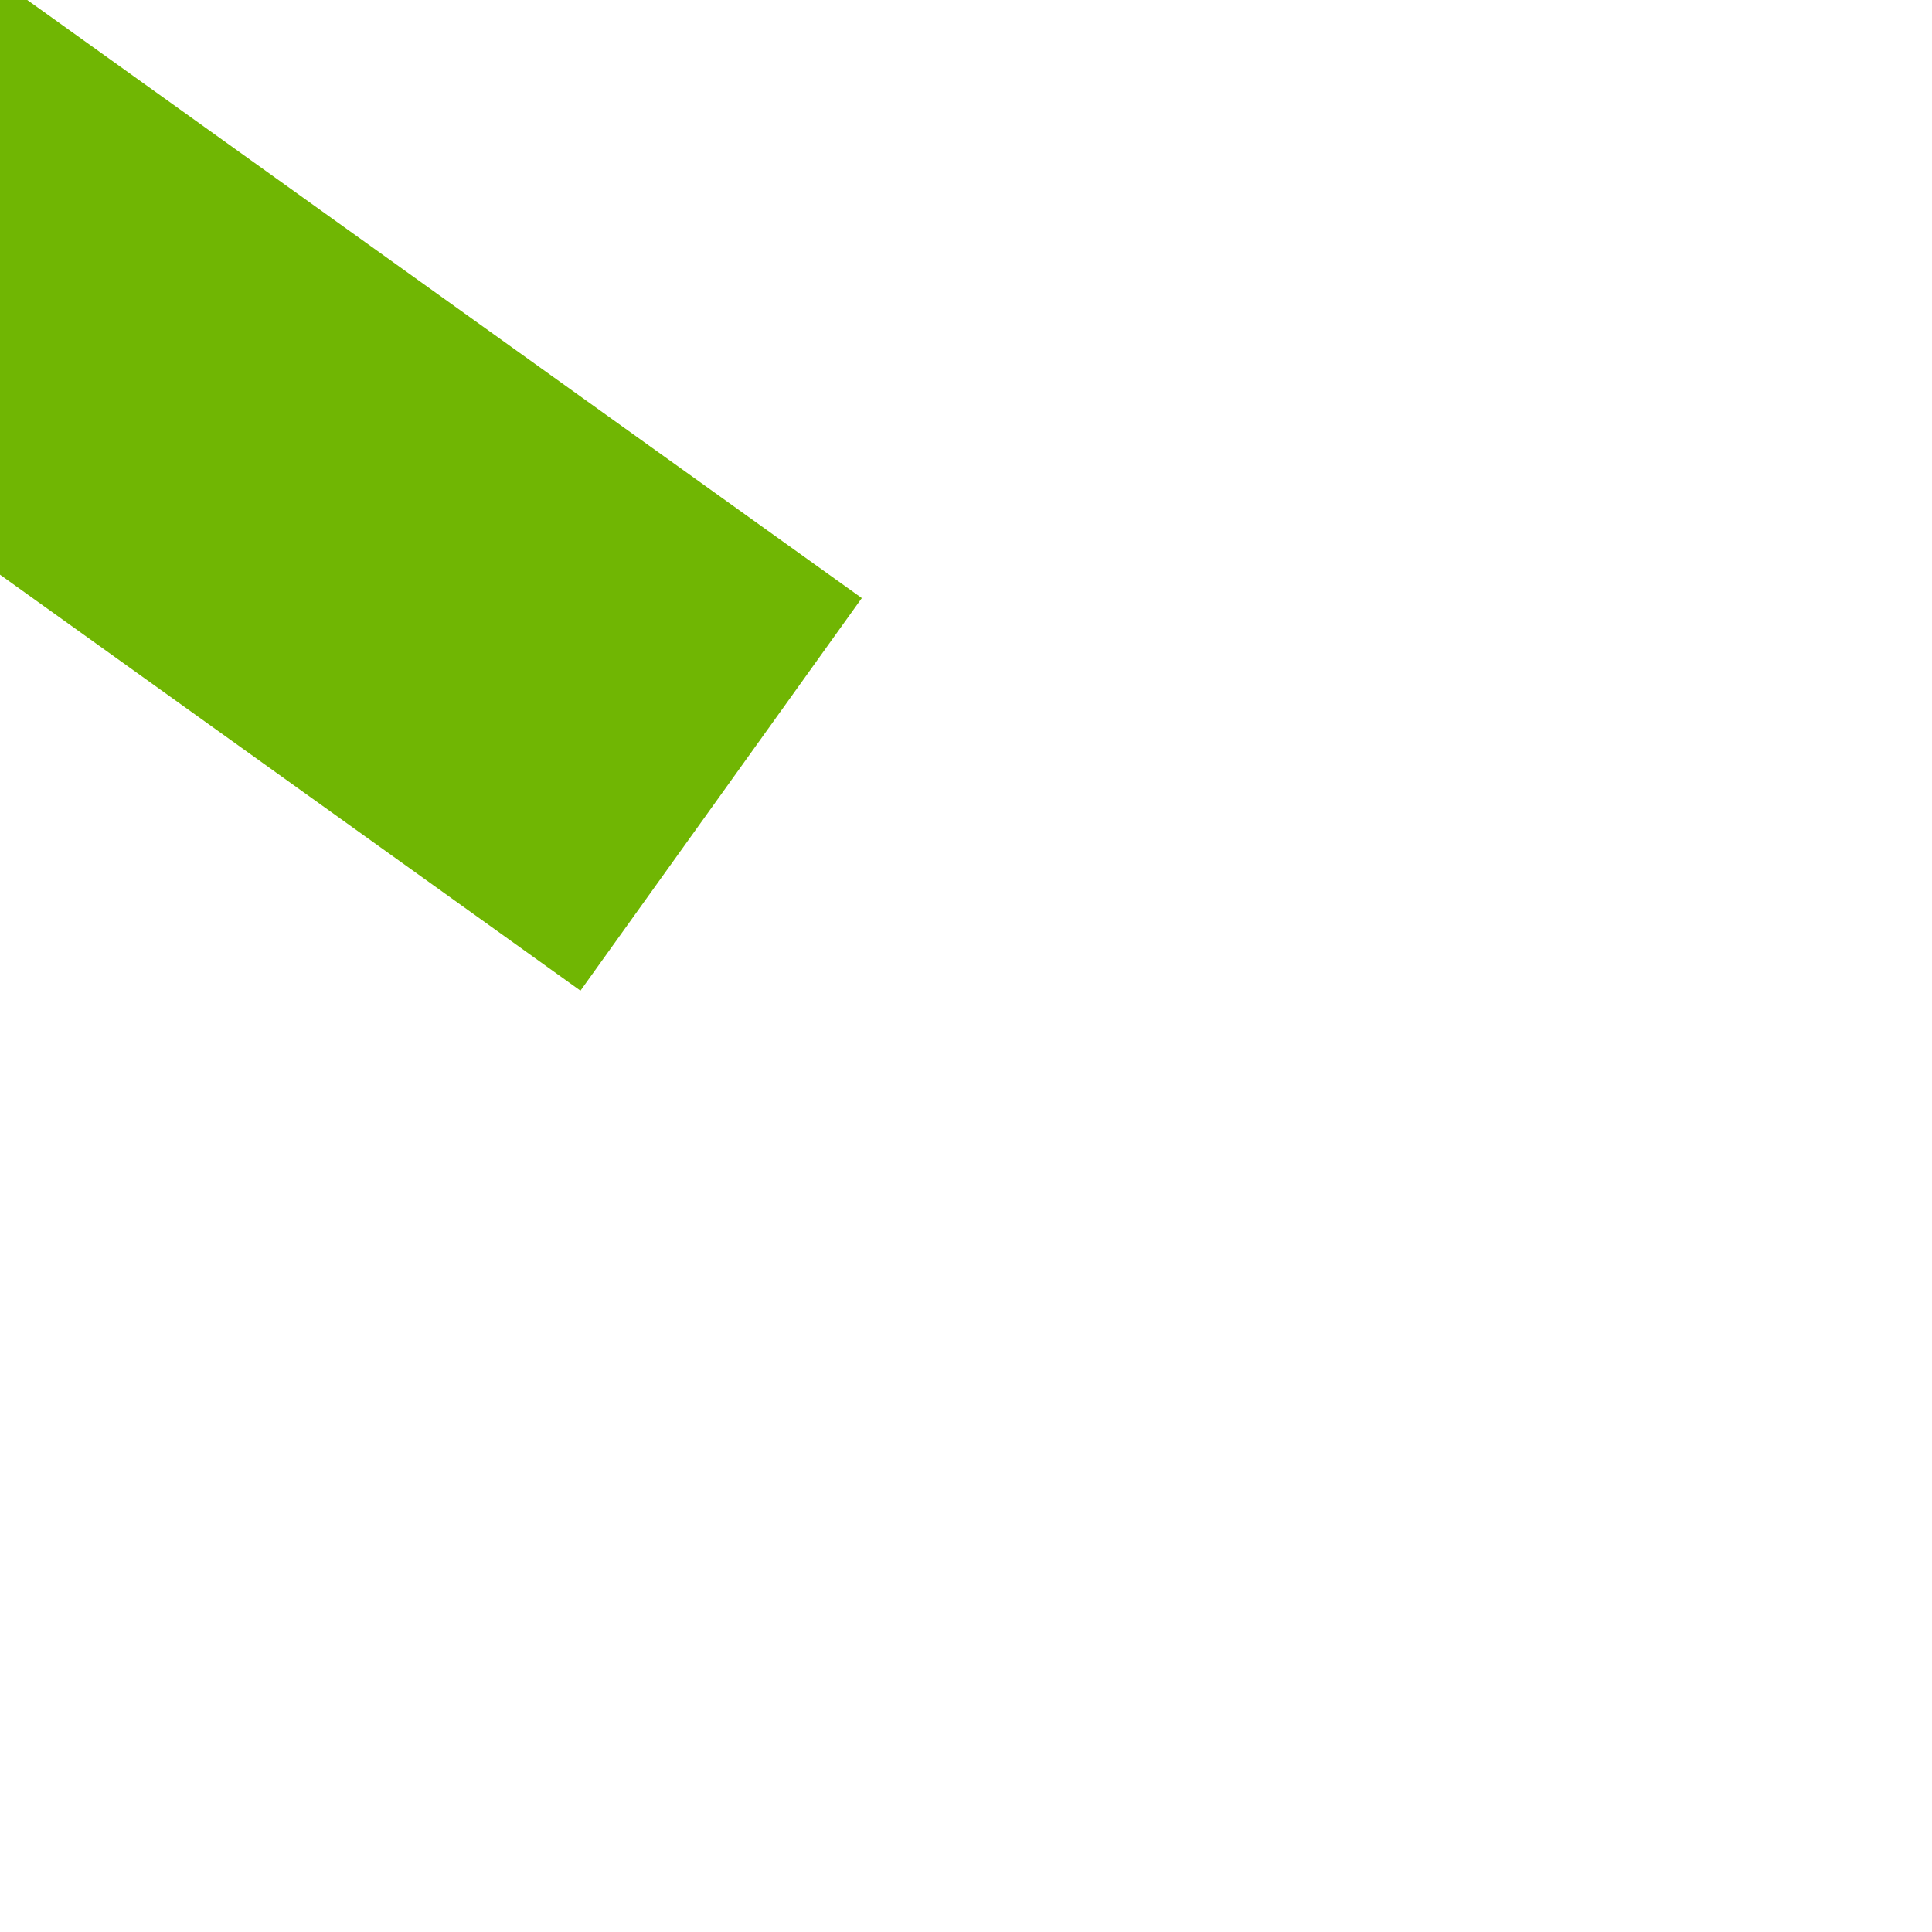
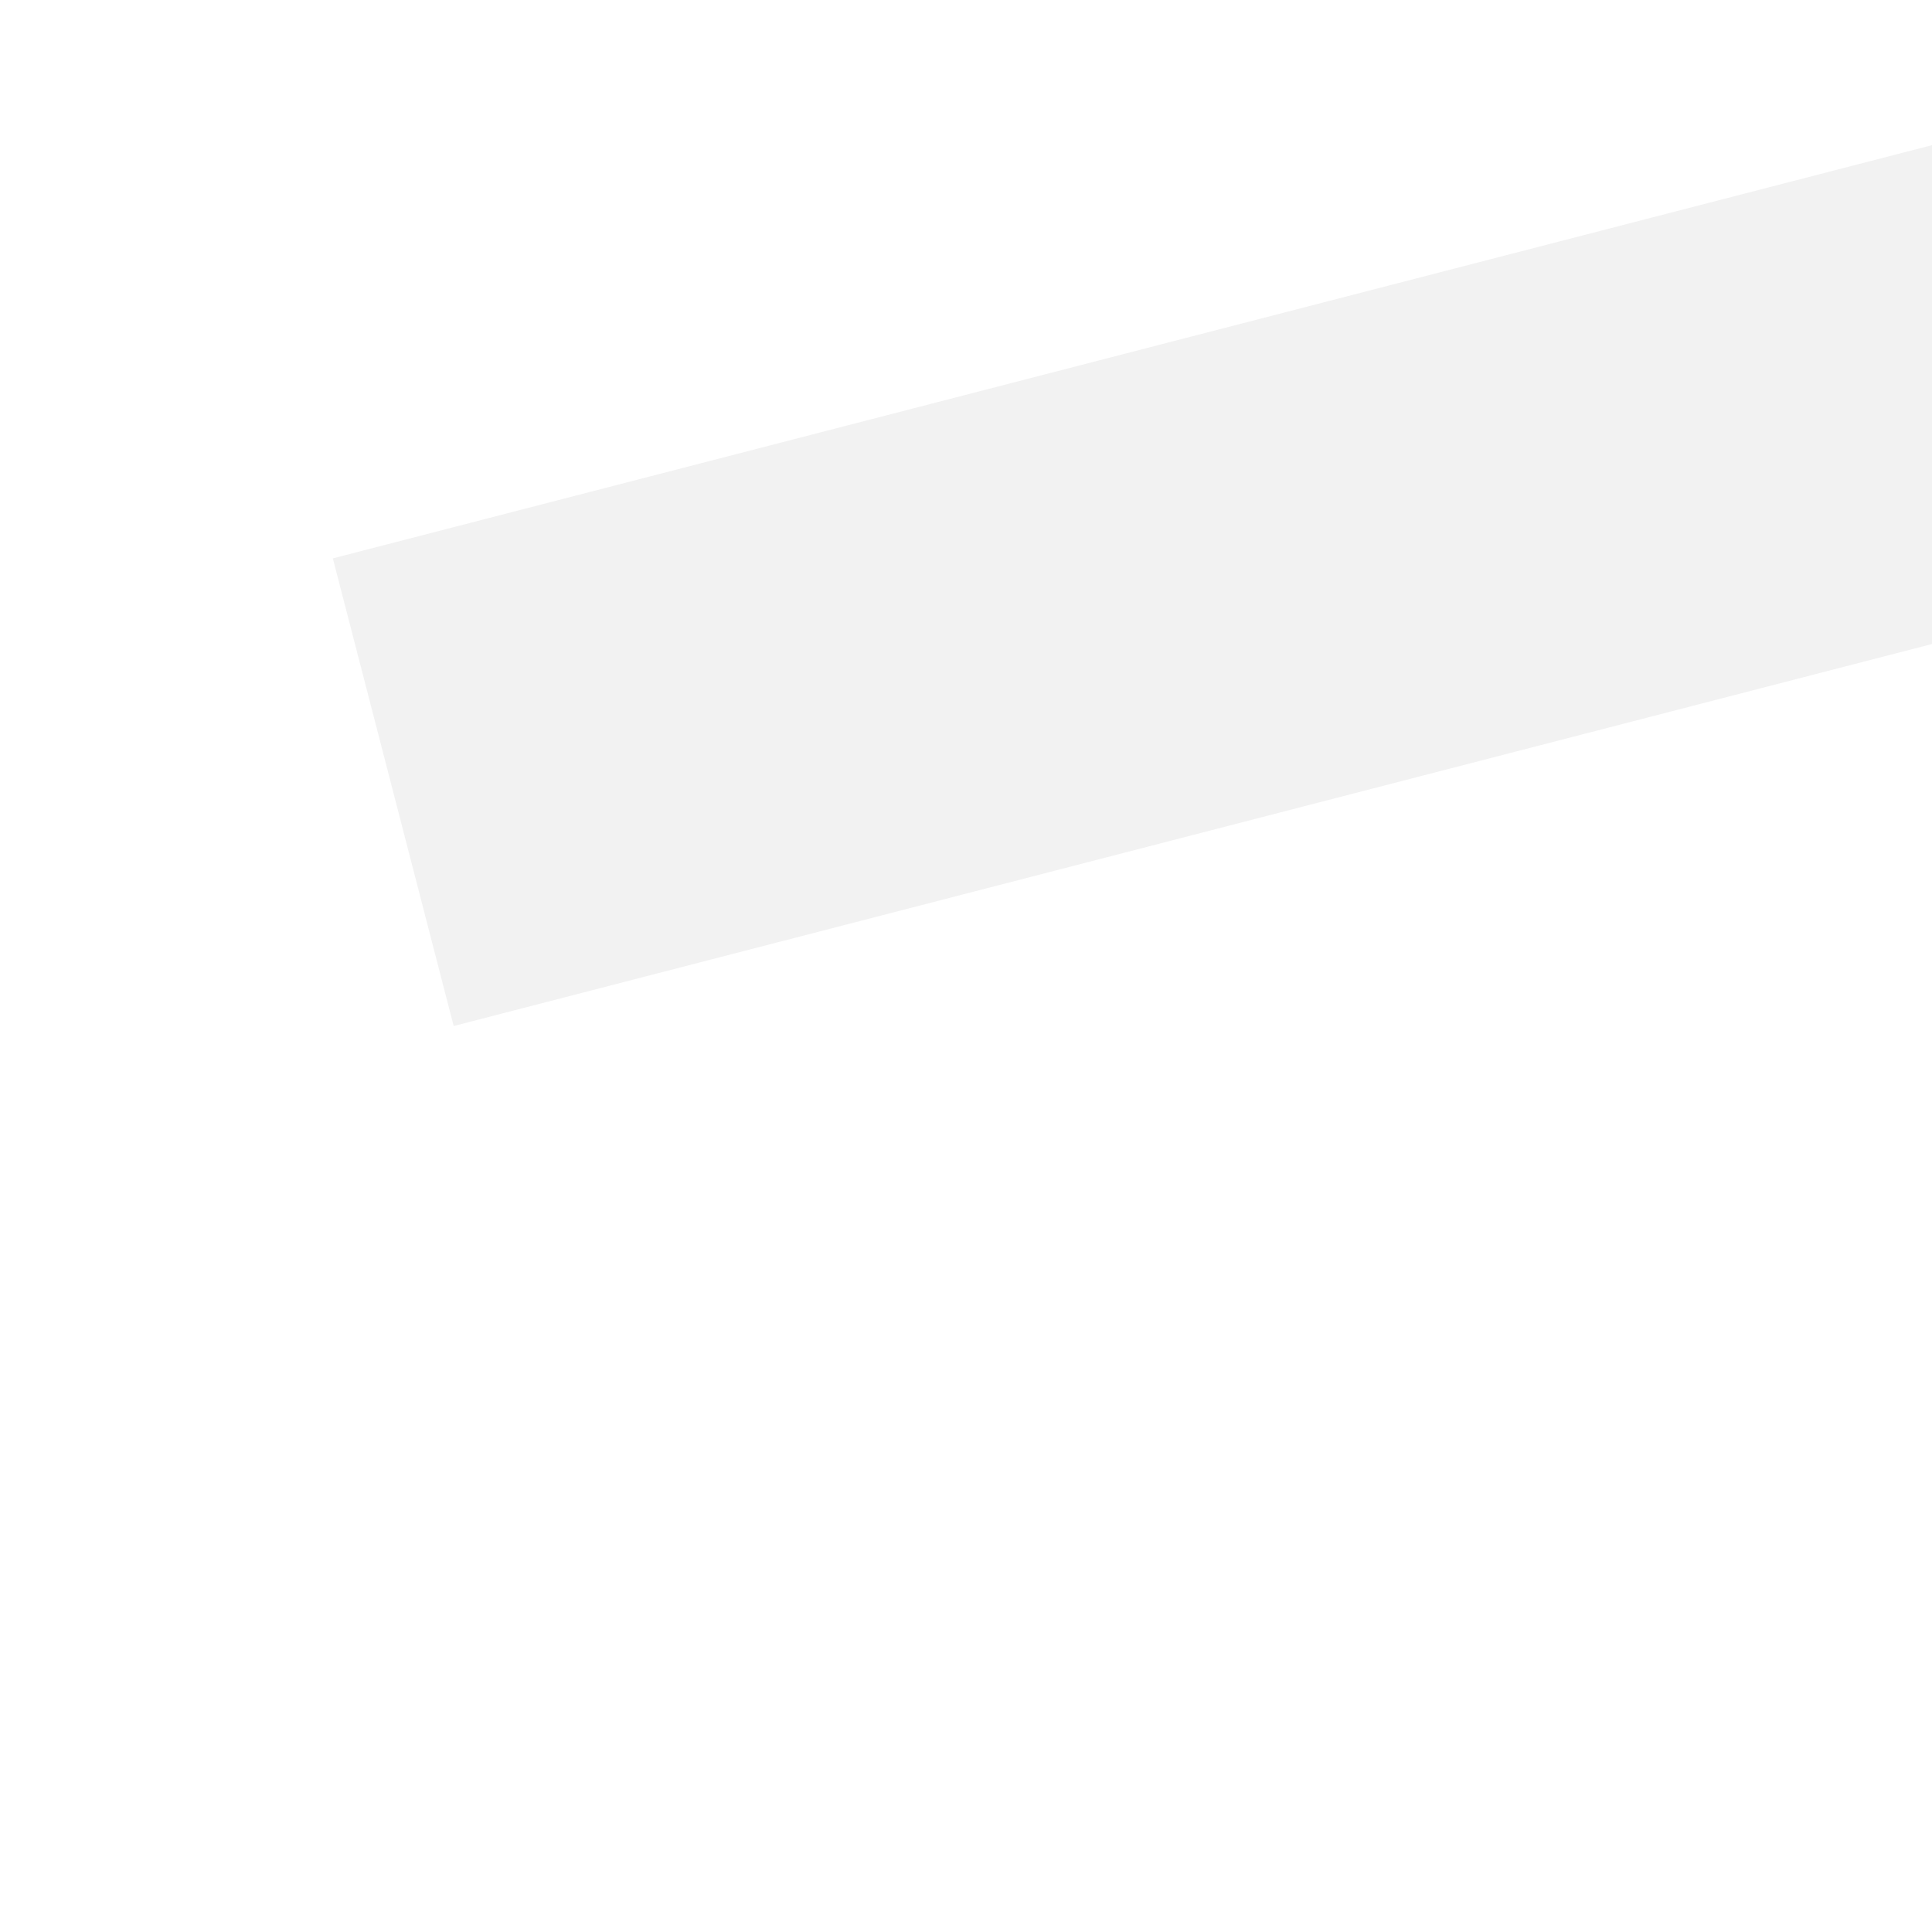
- <svg xmlns="http://www.w3.org/2000/svg" version="1.1" width="4px" height="4px" preserveAspectRatio="xMinYMid meet" viewBox="928 5147  4 2">
-   <path d="M 938 5108.8  L 944 5102.5  L 938 5096.2  L 938 5108.8  Z " fill-rule="nonzero" fill="#70b603" stroke="none" transform="matrix(-0.8128149 -0.5825221 0.5825221 -0.8128149 -1401.515 9754.643 )" />
-   <path d="M 789 5102.5  L 939 5102.5  " stroke-width="1" stroke-dasharray="9,4" stroke="#70b603" fill="none" transform="matrix(-0.8128149 -0.5825221 0.5825221 -0.8128149 -1401.515 9754.643 )" />
+ <svg xmlns="http://www.w3.org/2000/svg" version="1.1" width="4px" height="4px" preserveAspectRatio="xMinYMid meet" viewBox="732 4249  4 2">
+   <path d="M 901 4233.8  L 907 4227.5  L 901 4221.2  L 901 4233.8  Z " fill-rule="nonzero" fill="#f2f2f2" stroke="none" transform="matrix(0.9682011 -0.250173 0.250173 0.9682011 -1031.579 339.1963 )" />
+   <path d="M 730 4227.5  L 902 4227.5  " stroke-width="1" stroke-dasharray="9,4" stroke="#f2f2f2" fill="none" transform="matrix(0.9682011 -0.250173 0.250173 0.9682011 -1031.579 339.1963 )" />
</svg>
